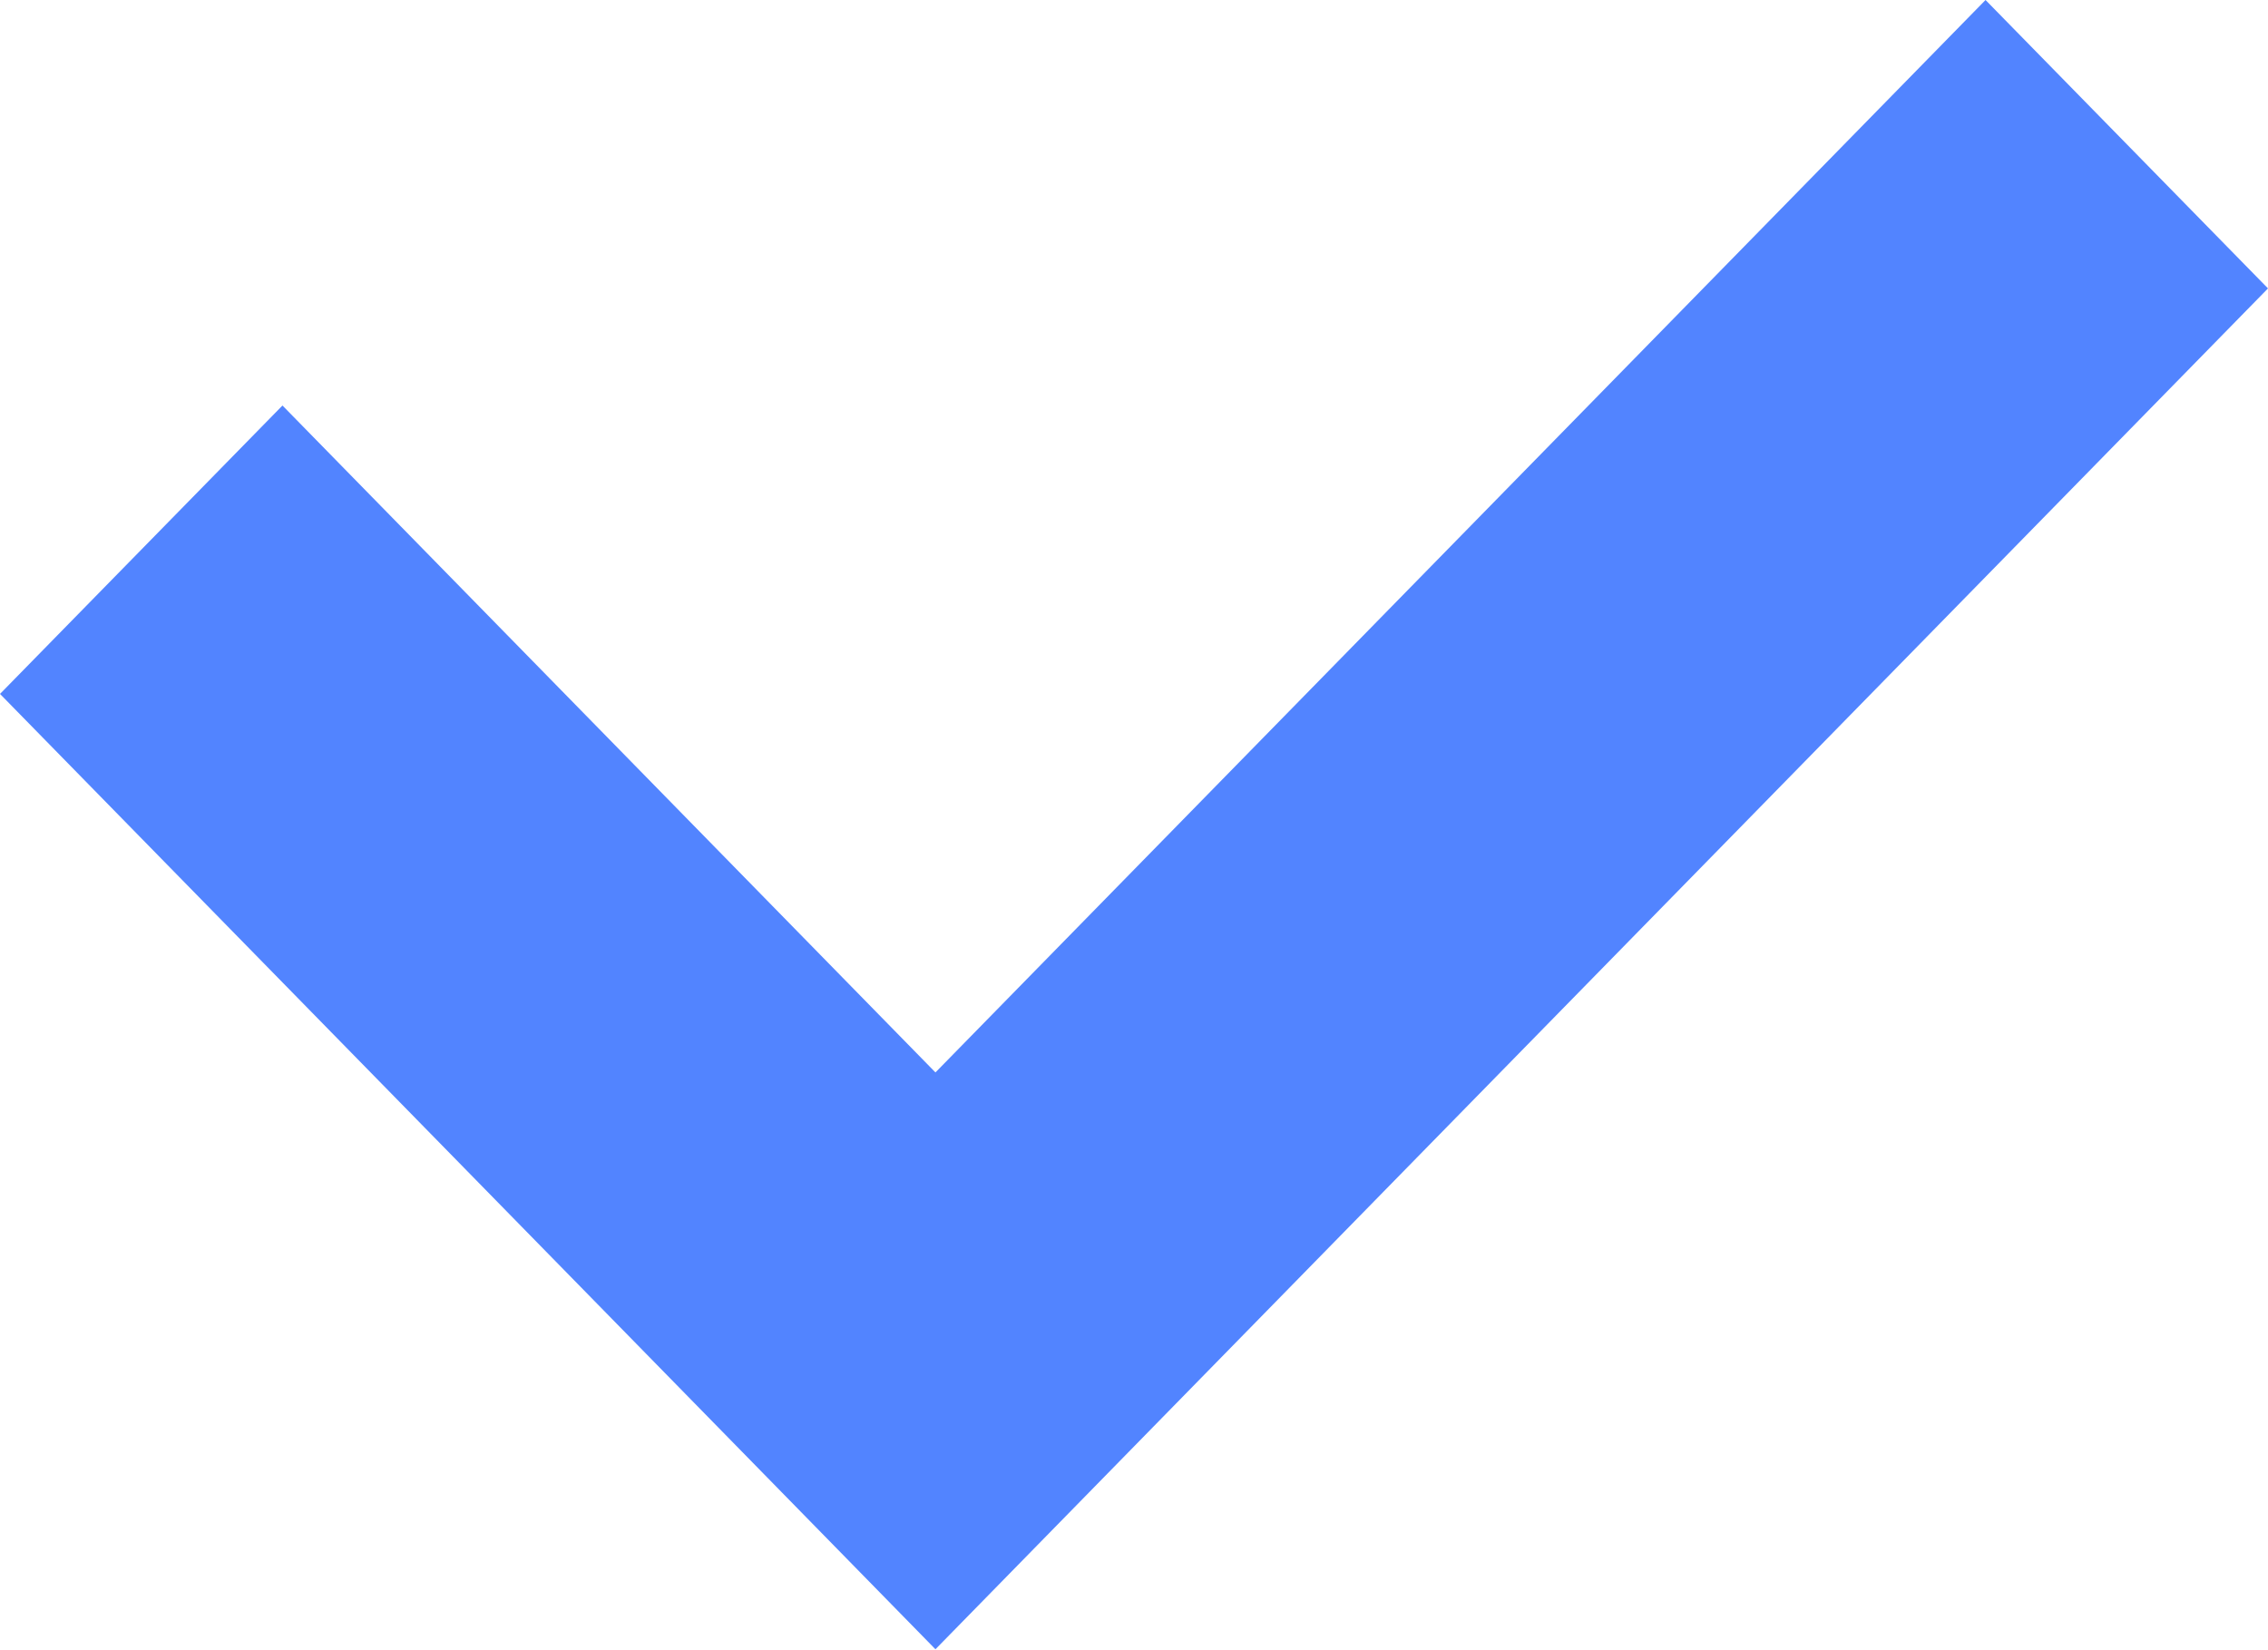
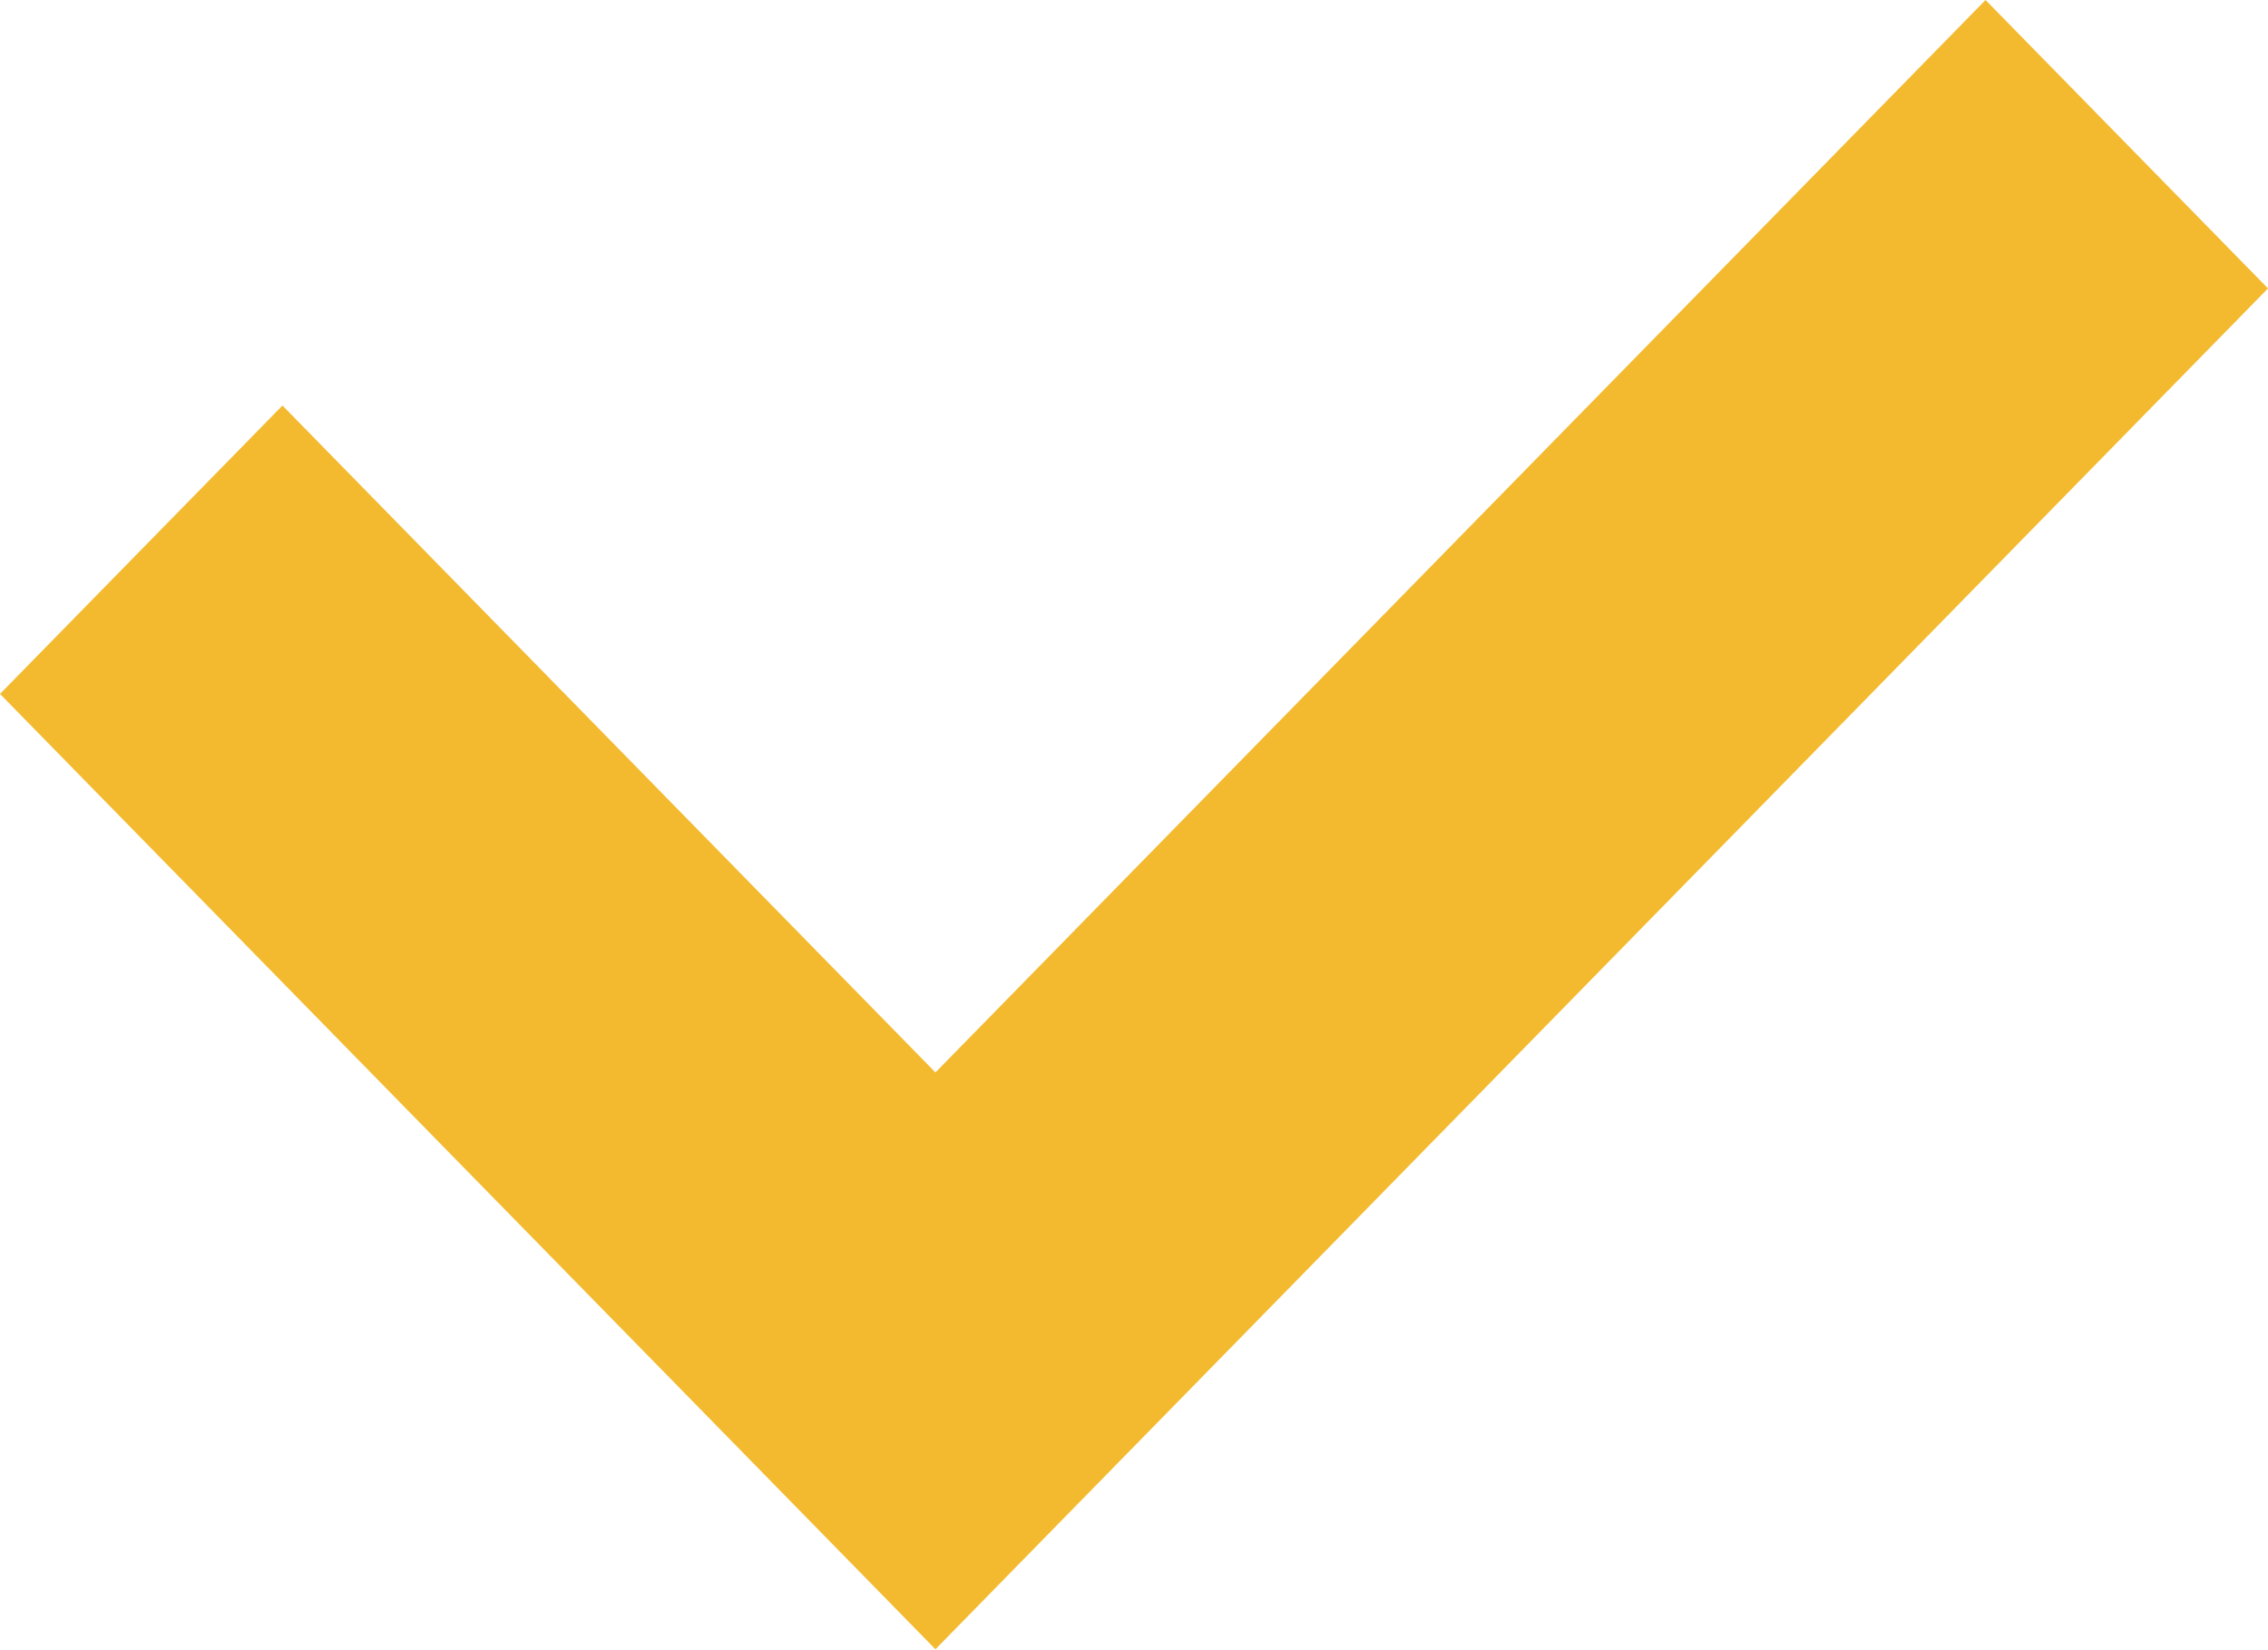
<svg xmlns="http://www.w3.org/2000/svg" width="11px" height="8px" viewBox="0 0 11 8" version="1.1">
  <defs />
  <g id="Designs" stroke="none" stroke-width="1" fill="none" fill-rule="evenodd">
-     <g id="V2---No-Accounts-Open" transform="translate(-1028, -186)" fill="#5284FF">
+     <g id="V2---No-Accounts-Open" transform="translate(-1028, -186)" fill="#f3ba2f">
      <g id="Search-Filters---Open" transform="translate(994, 33)">
        <g id="check-box" transform="translate(28, 145)">
          <polygon id="Fill-1" points="15.63 8 10.537 13.202 7.37 9.967 6 11.366 10.537 16 17 9.399" />
        </g>
      </g>
    </g>
  </g>
</svg>
